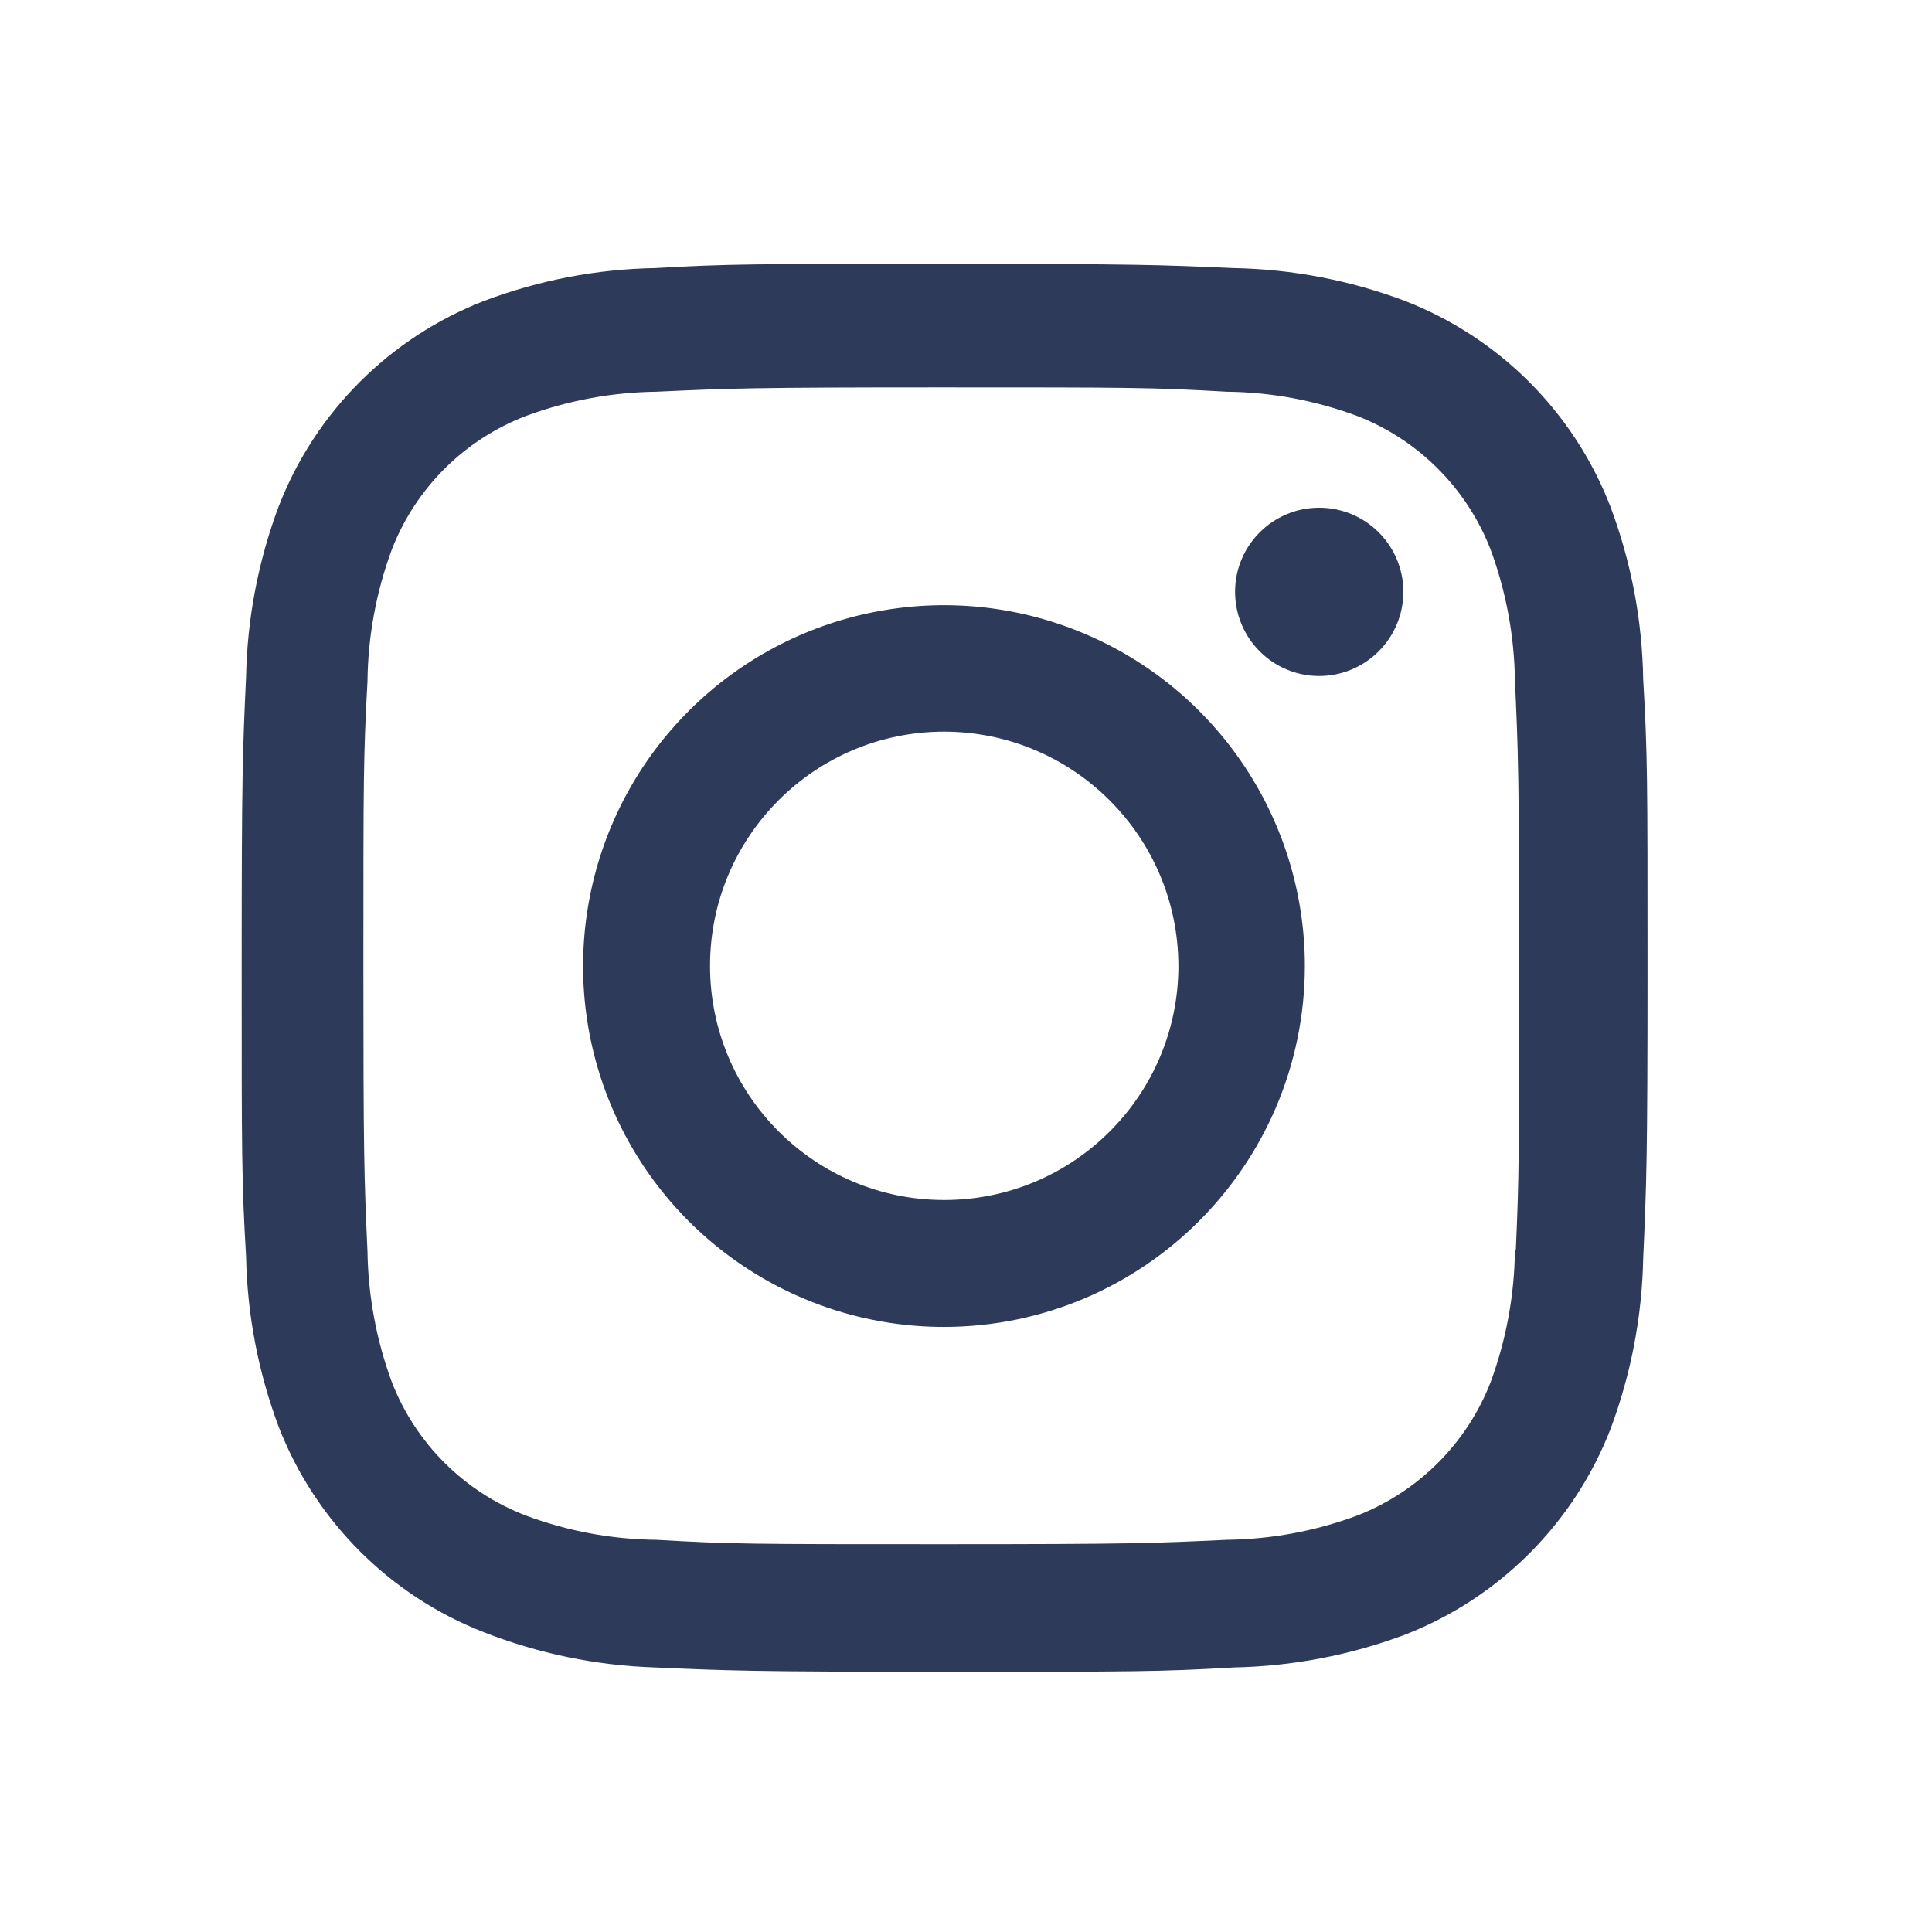
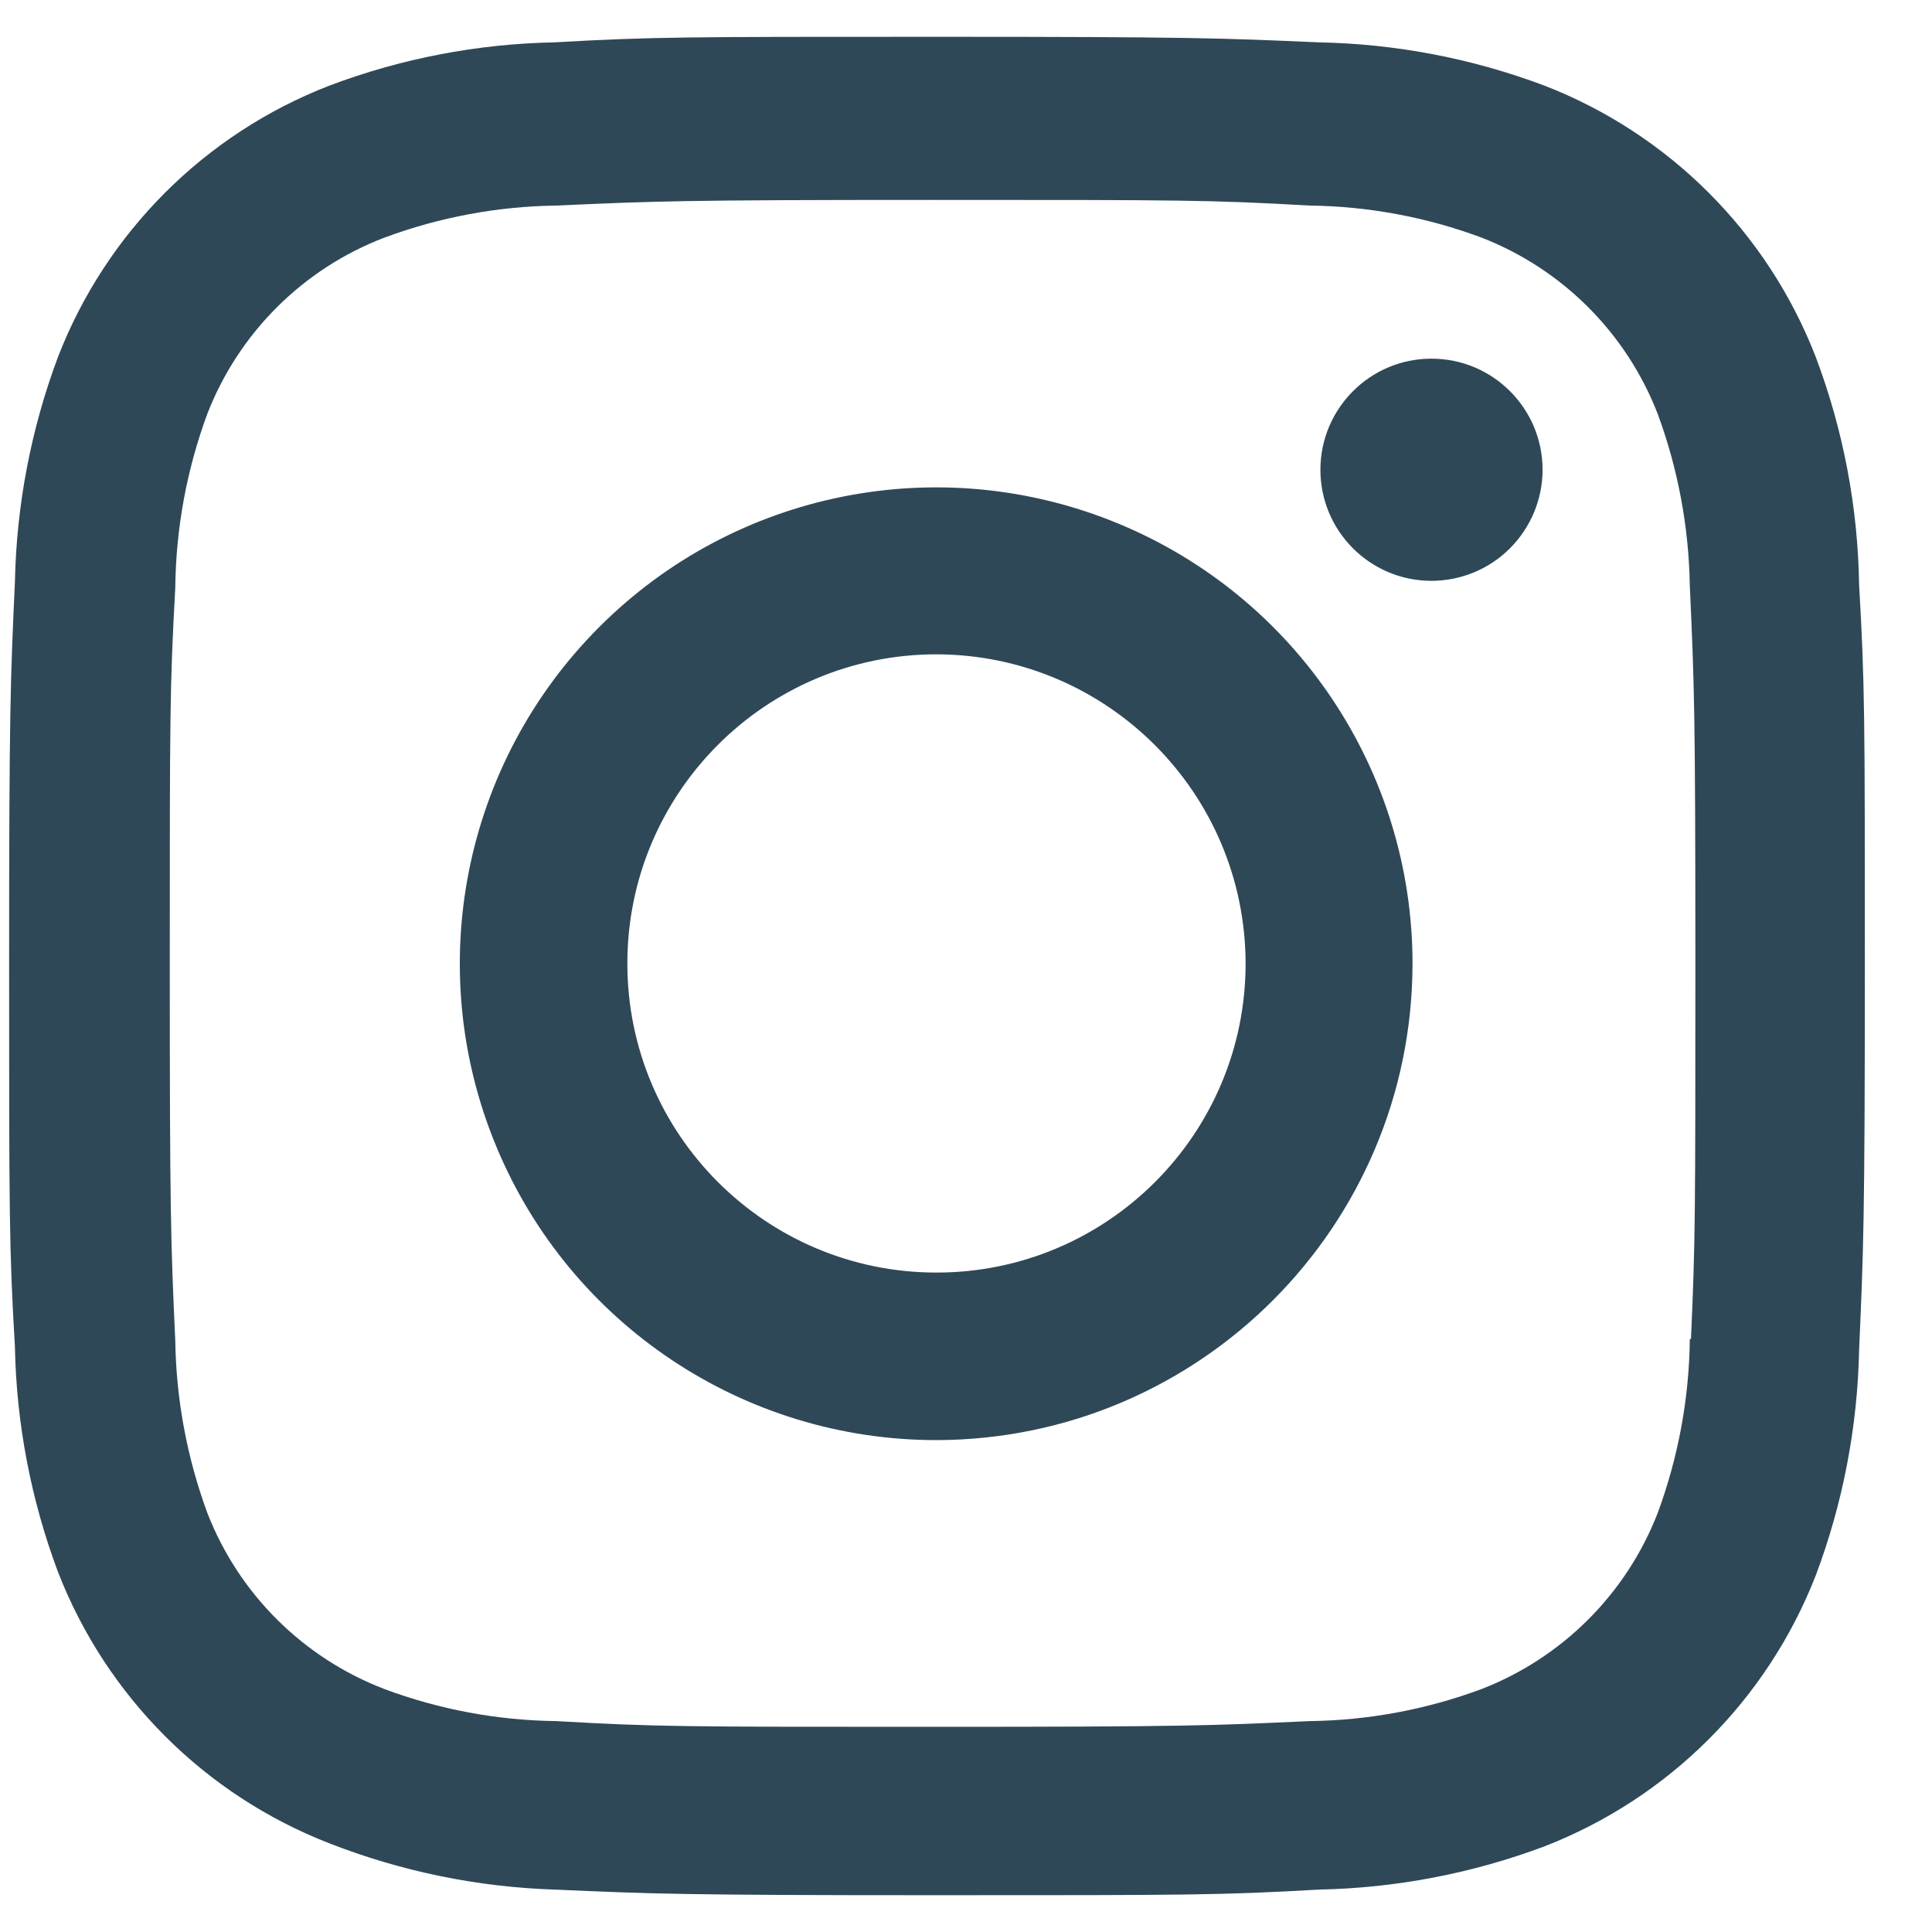
- <svg xmlns="http://www.w3.org/2000/svg" width="33" height="33" viewBox="0 0 33 33" fill="none">
-   <path d="M16.128 28.555C12.848 28.555 12.461 28.537 11.181 28.481C10.183 28.448 9.198 28.245 8.268 27.881C6.659 27.255 5.387 25.982 4.761 24.373C4.411 23.44 4.222 22.454 4.203 21.457C4.128 20.18 4.128 19.761 4.128 16.507C4.128 13.217 4.145 12.833 4.203 11.56C4.223 10.565 4.411 9.58 4.761 8.648C5.386 7.037 6.66 5.763 8.272 5.139C9.203 4.787 10.188 4.597 11.184 4.579C12.457 4.507 12.876 4.507 16.128 4.507C19.435 4.507 19.815 4.524 21.075 4.579C22.073 4.598 23.06 4.787 23.995 5.139C25.606 5.764 26.88 7.037 27.505 8.648C27.861 9.594 28.051 10.594 28.067 11.604C28.141 12.881 28.141 13.299 28.141 16.552C28.141 19.805 28.123 20.232 28.067 21.495C28.047 22.492 27.857 23.479 27.507 24.413C26.88 26.023 25.605 27.297 23.995 27.923C23.062 28.272 22.076 28.461 21.08 28.481C19.807 28.555 19.389 28.555 16.128 28.555ZM16.083 6.617C12.821 6.617 12.483 6.633 11.209 6.691C10.449 6.701 9.697 6.841 8.984 7.105C7.932 7.508 7.099 8.337 6.692 9.388C6.426 10.108 6.285 10.869 6.277 11.637C6.207 12.929 6.207 13.268 6.207 16.507C6.207 19.707 6.219 20.095 6.277 21.379C6.289 22.139 6.429 22.892 6.692 23.605C7.099 24.655 7.932 25.484 8.984 25.887C9.696 26.153 10.449 26.293 11.209 26.301C12.5 26.376 12.84 26.376 16.083 26.376C19.353 26.376 19.692 26.36 20.955 26.301C21.715 26.292 22.468 26.152 23.181 25.887C24.227 25.48 25.055 24.654 25.461 23.608C25.727 22.887 25.867 22.126 25.876 21.357H25.891C25.948 20.083 25.948 19.743 25.948 16.485C25.948 13.228 25.933 12.885 25.876 11.612C25.864 10.852 25.724 10.101 25.461 9.388C25.055 8.341 24.228 7.512 23.181 7.105C22.468 6.84 21.715 6.699 20.955 6.691C19.665 6.617 19.328 6.617 16.083 6.617ZM16.128 22.665C13.635 22.667 11.386 21.166 10.43 18.863C9.475 16.56 10.001 13.908 11.763 12.145C13.526 10.381 16.177 9.852 18.481 10.806C20.785 11.759 22.287 14.007 22.288 16.5C22.284 19.901 19.529 22.659 16.128 22.665ZM16.128 12.497C13.919 12.497 12.128 14.288 12.128 16.497C12.128 18.706 13.919 20.497 16.128 20.497C18.337 20.497 20.128 18.706 20.128 16.497C20.123 14.29 18.335 12.502 16.128 12.497ZM22.528 11.547C21.735 11.544 21.095 10.899 21.096 10.107C21.097 9.314 21.741 8.672 22.533 8.672C23.326 8.672 23.969 9.314 23.971 10.107C23.971 10.489 23.819 10.856 23.548 11.126C23.278 11.396 22.91 11.548 22.528 11.547Z" fill="#2E3A59" />
+ <svg xmlns="http://www.w3.org/2000/svg" width="25" height="25" viewBox="0 0 25 25" fill="none">
+   <path d="M12.118 24.524C8.838 24.524 8.451 24.507 7.171 24.451C6.173 24.418 5.188 24.215 4.258 23.851C2.649 23.225 1.377 21.952 0.751 20.343C0.401 19.41 0.212 18.423 0.193 17.427C0.118 16.149 0.118 15.731 0.118 12.476C0.118 9.187 0.135 8.803 0.193 7.529C0.213 6.534 0.402 5.549 0.751 4.617C1.376 3.006 2.651 1.732 4.262 1.108C5.194 0.756 6.179 0.567 7.174 0.548C8.447 0.476 8.866 0.476 12.118 0.476C15.425 0.476 15.805 0.493 17.065 0.548C18.063 0.567 19.05 0.756 19.985 1.108C21.596 1.733 22.87 3.007 23.495 4.617C23.852 5.563 24.042 6.563 24.057 7.573C24.131 8.851 24.131 9.268 24.131 12.521C24.131 15.775 24.113 16.201 24.057 17.464C24.037 18.462 23.848 19.449 23.497 20.383C22.87 21.993 21.596 23.266 19.985 23.892C19.052 24.242 18.066 24.431 17.07 24.451C15.797 24.524 15.38 24.524 12.118 24.524ZM12.073 2.587C8.812 2.587 8.473 2.603 7.199 2.66C6.439 2.67 5.687 2.81 4.974 3.075C3.922 3.477 3.089 4.307 2.682 5.357C2.416 6.078 2.276 6.839 2.268 7.607C2.197 8.899 2.197 9.237 2.197 12.476C2.197 15.676 2.209 16.064 2.268 17.348C2.279 18.108 2.42 18.861 2.682 19.575C3.09 20.625 3.922 21.453 4.974 21.856C5.686 22.122 6.439 22.262 7.199 22.271C8.49 22.345 8.83 22.345 12.073 22.345C15.344 22.345 15.682 22.329 16.945 22.271C17.705 22.262 18.459 22.121 19.172 21.856C20.218 21.45 21.045 20.623 21.451 19.577C21.717 18.856 21.858 18.095 21.866 17.327H21.881C21.938 16.052 21.938 15.712 21.938 12.455C21.938 9.197 21.924 8.855 21.866 7.581C21.854 6.822 21.714 6.07 21.451 5.357C21.046 4.31 20.218 3.482 19.172 3.075C18.459 2.809 17.705 2.669 16.945 2.66C15.655 2.587 15.318 2.587 12.073 2.587ZM12.118 18.635C9.625 18.636 7.376 17.136 6.421 14.833C5.465 12.53 5.991 9.878 7.754 8.114C9.516 6.35 12.167 5.822 14.471 6.775C16.775 7.729 18.278 9.976 18.278 12.469C18.274 15.871 15.52 18.628 12.118 18.635ZM12.118 8.467C9.909 8.467 8.118 10.258 8.118 12.467C8.118 14.676 9.909 16.467 12.118 16.467C14.327 16.467 16.118 14.676 16.118 12.467C16.113 10.26 14.325 8.472 12.118 8.467ZM18.518 7.516C17.725 7.513 17.085 6.869 17.086 6.076C17.088 5.283 17.731 4.641 18.523 4.641C19.316 4.641 19.959 5.283 19.961 6.076C19.961 6.459 19.809 6.825 19.538 7.096C19.268 7.366 18.901 7.517 18.518 7.516Z" fill="#2F4858" />
</svg>
